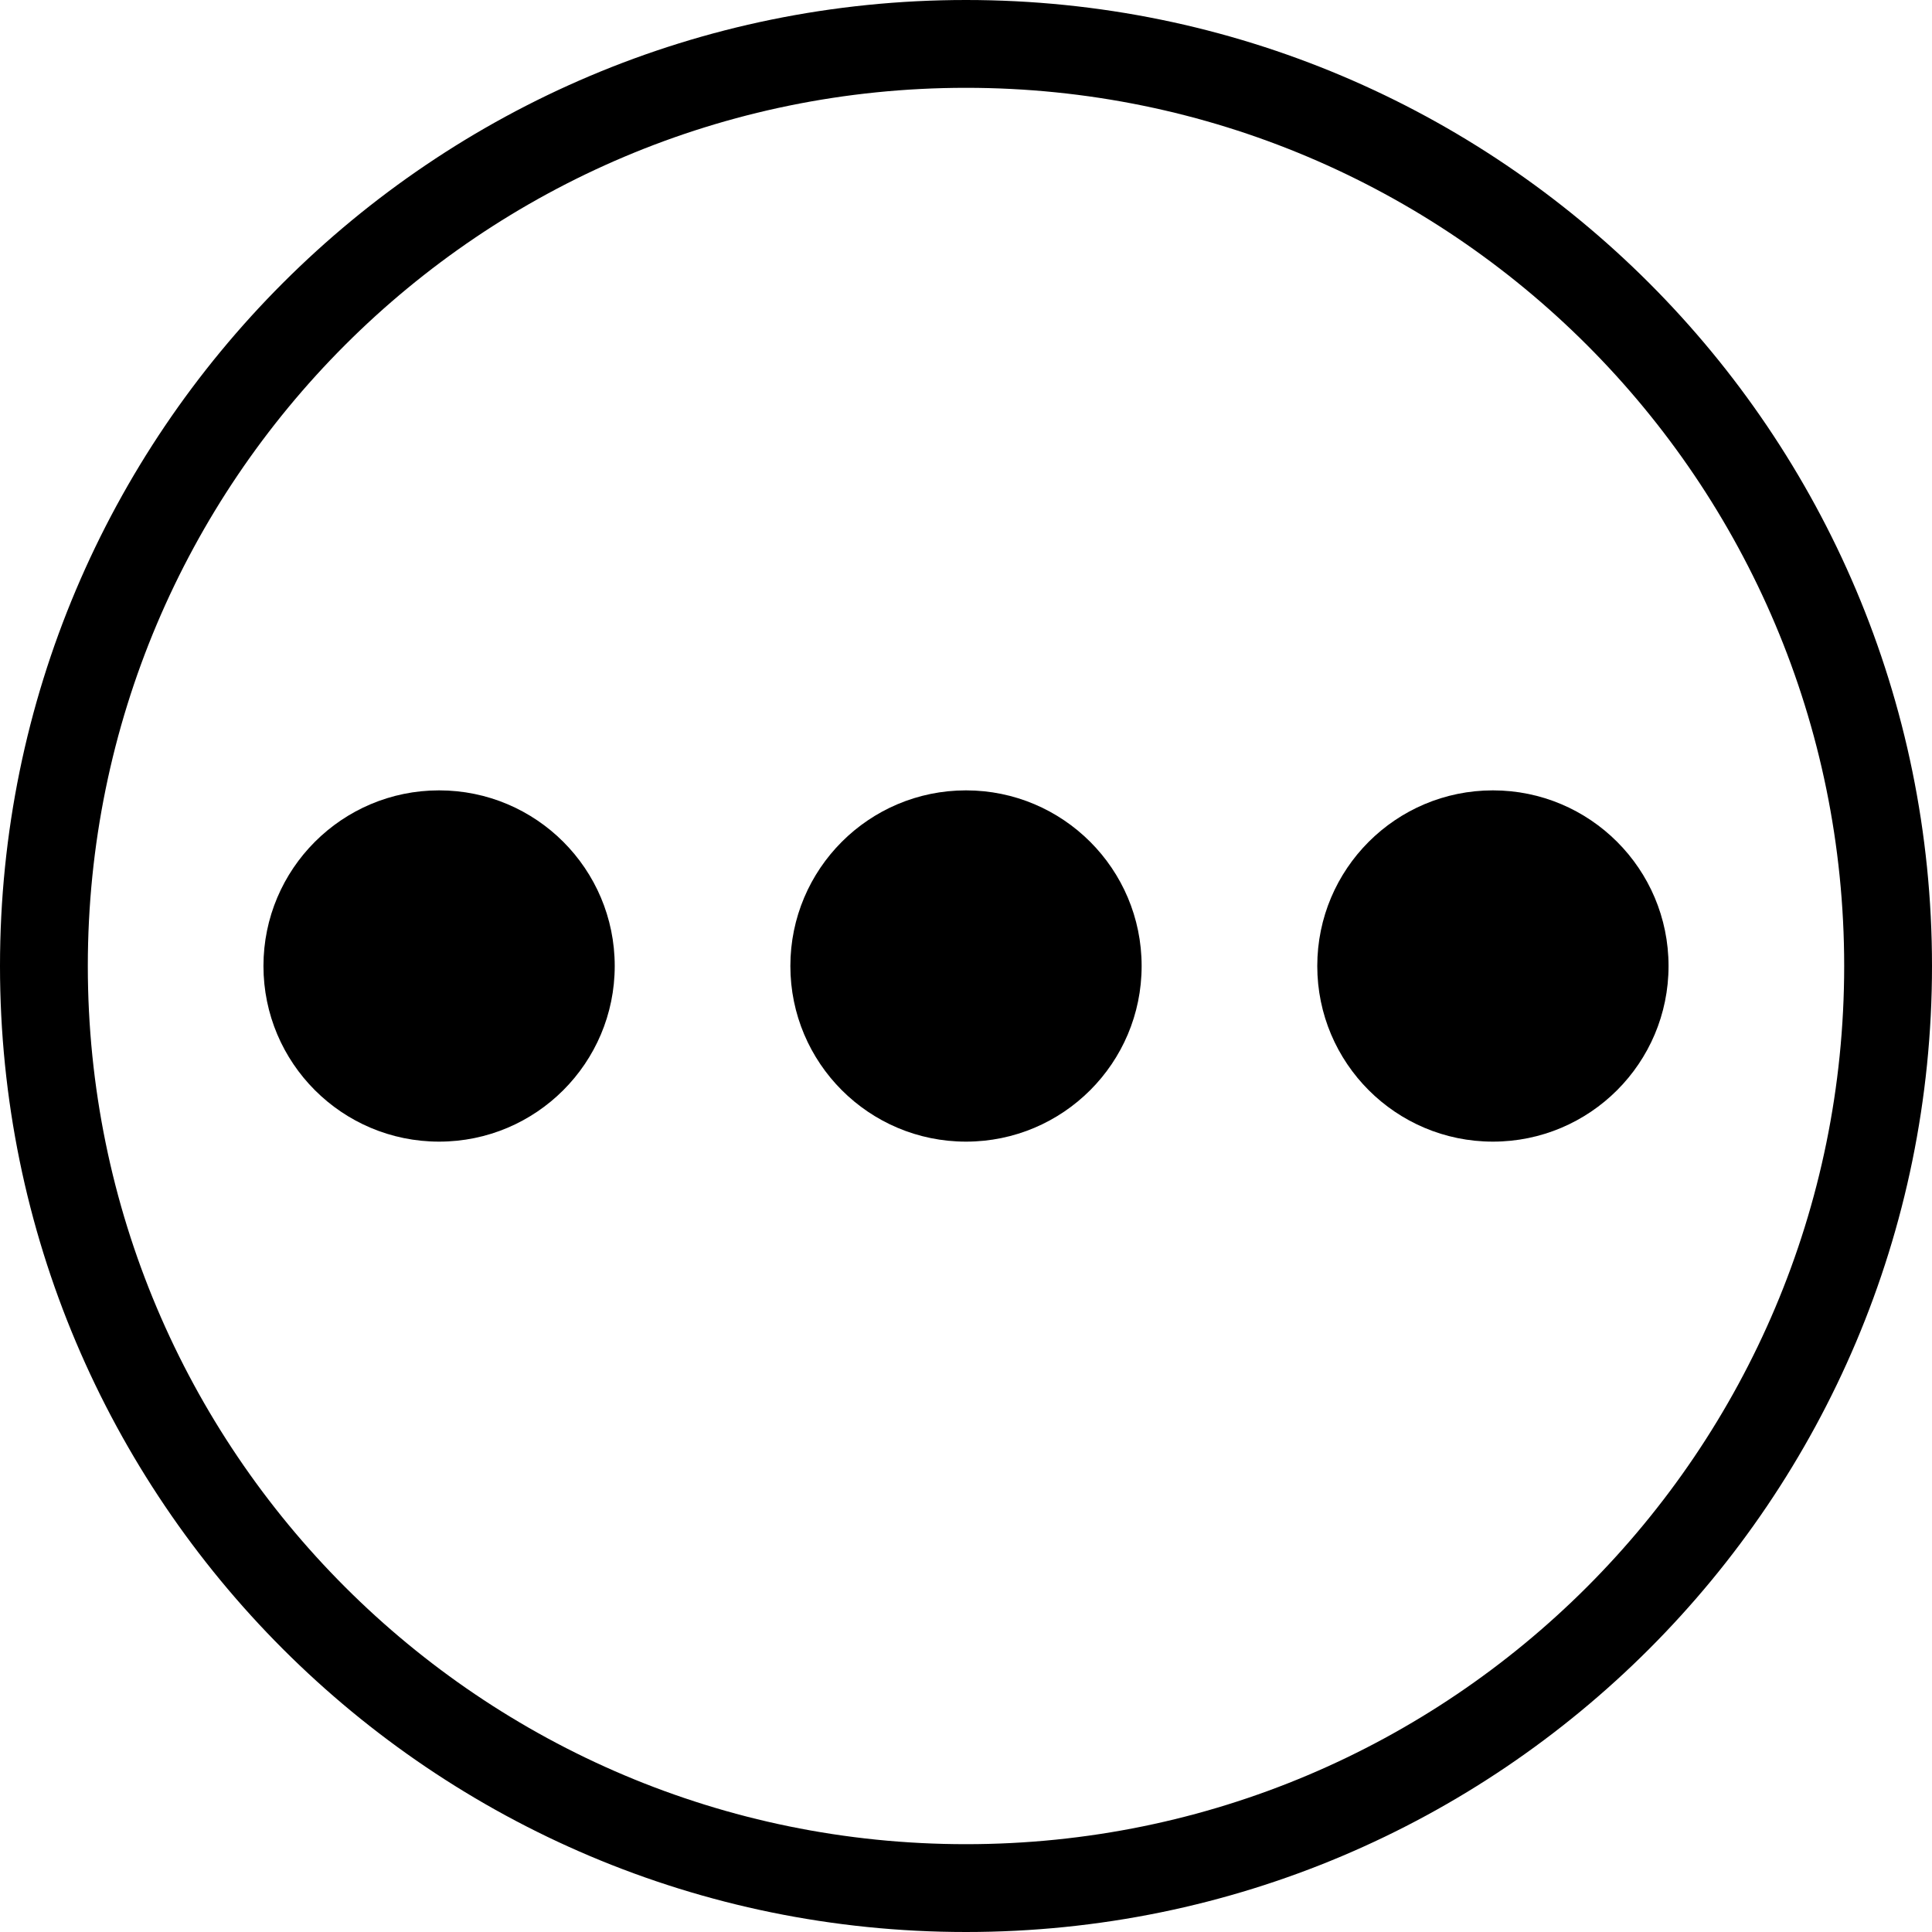
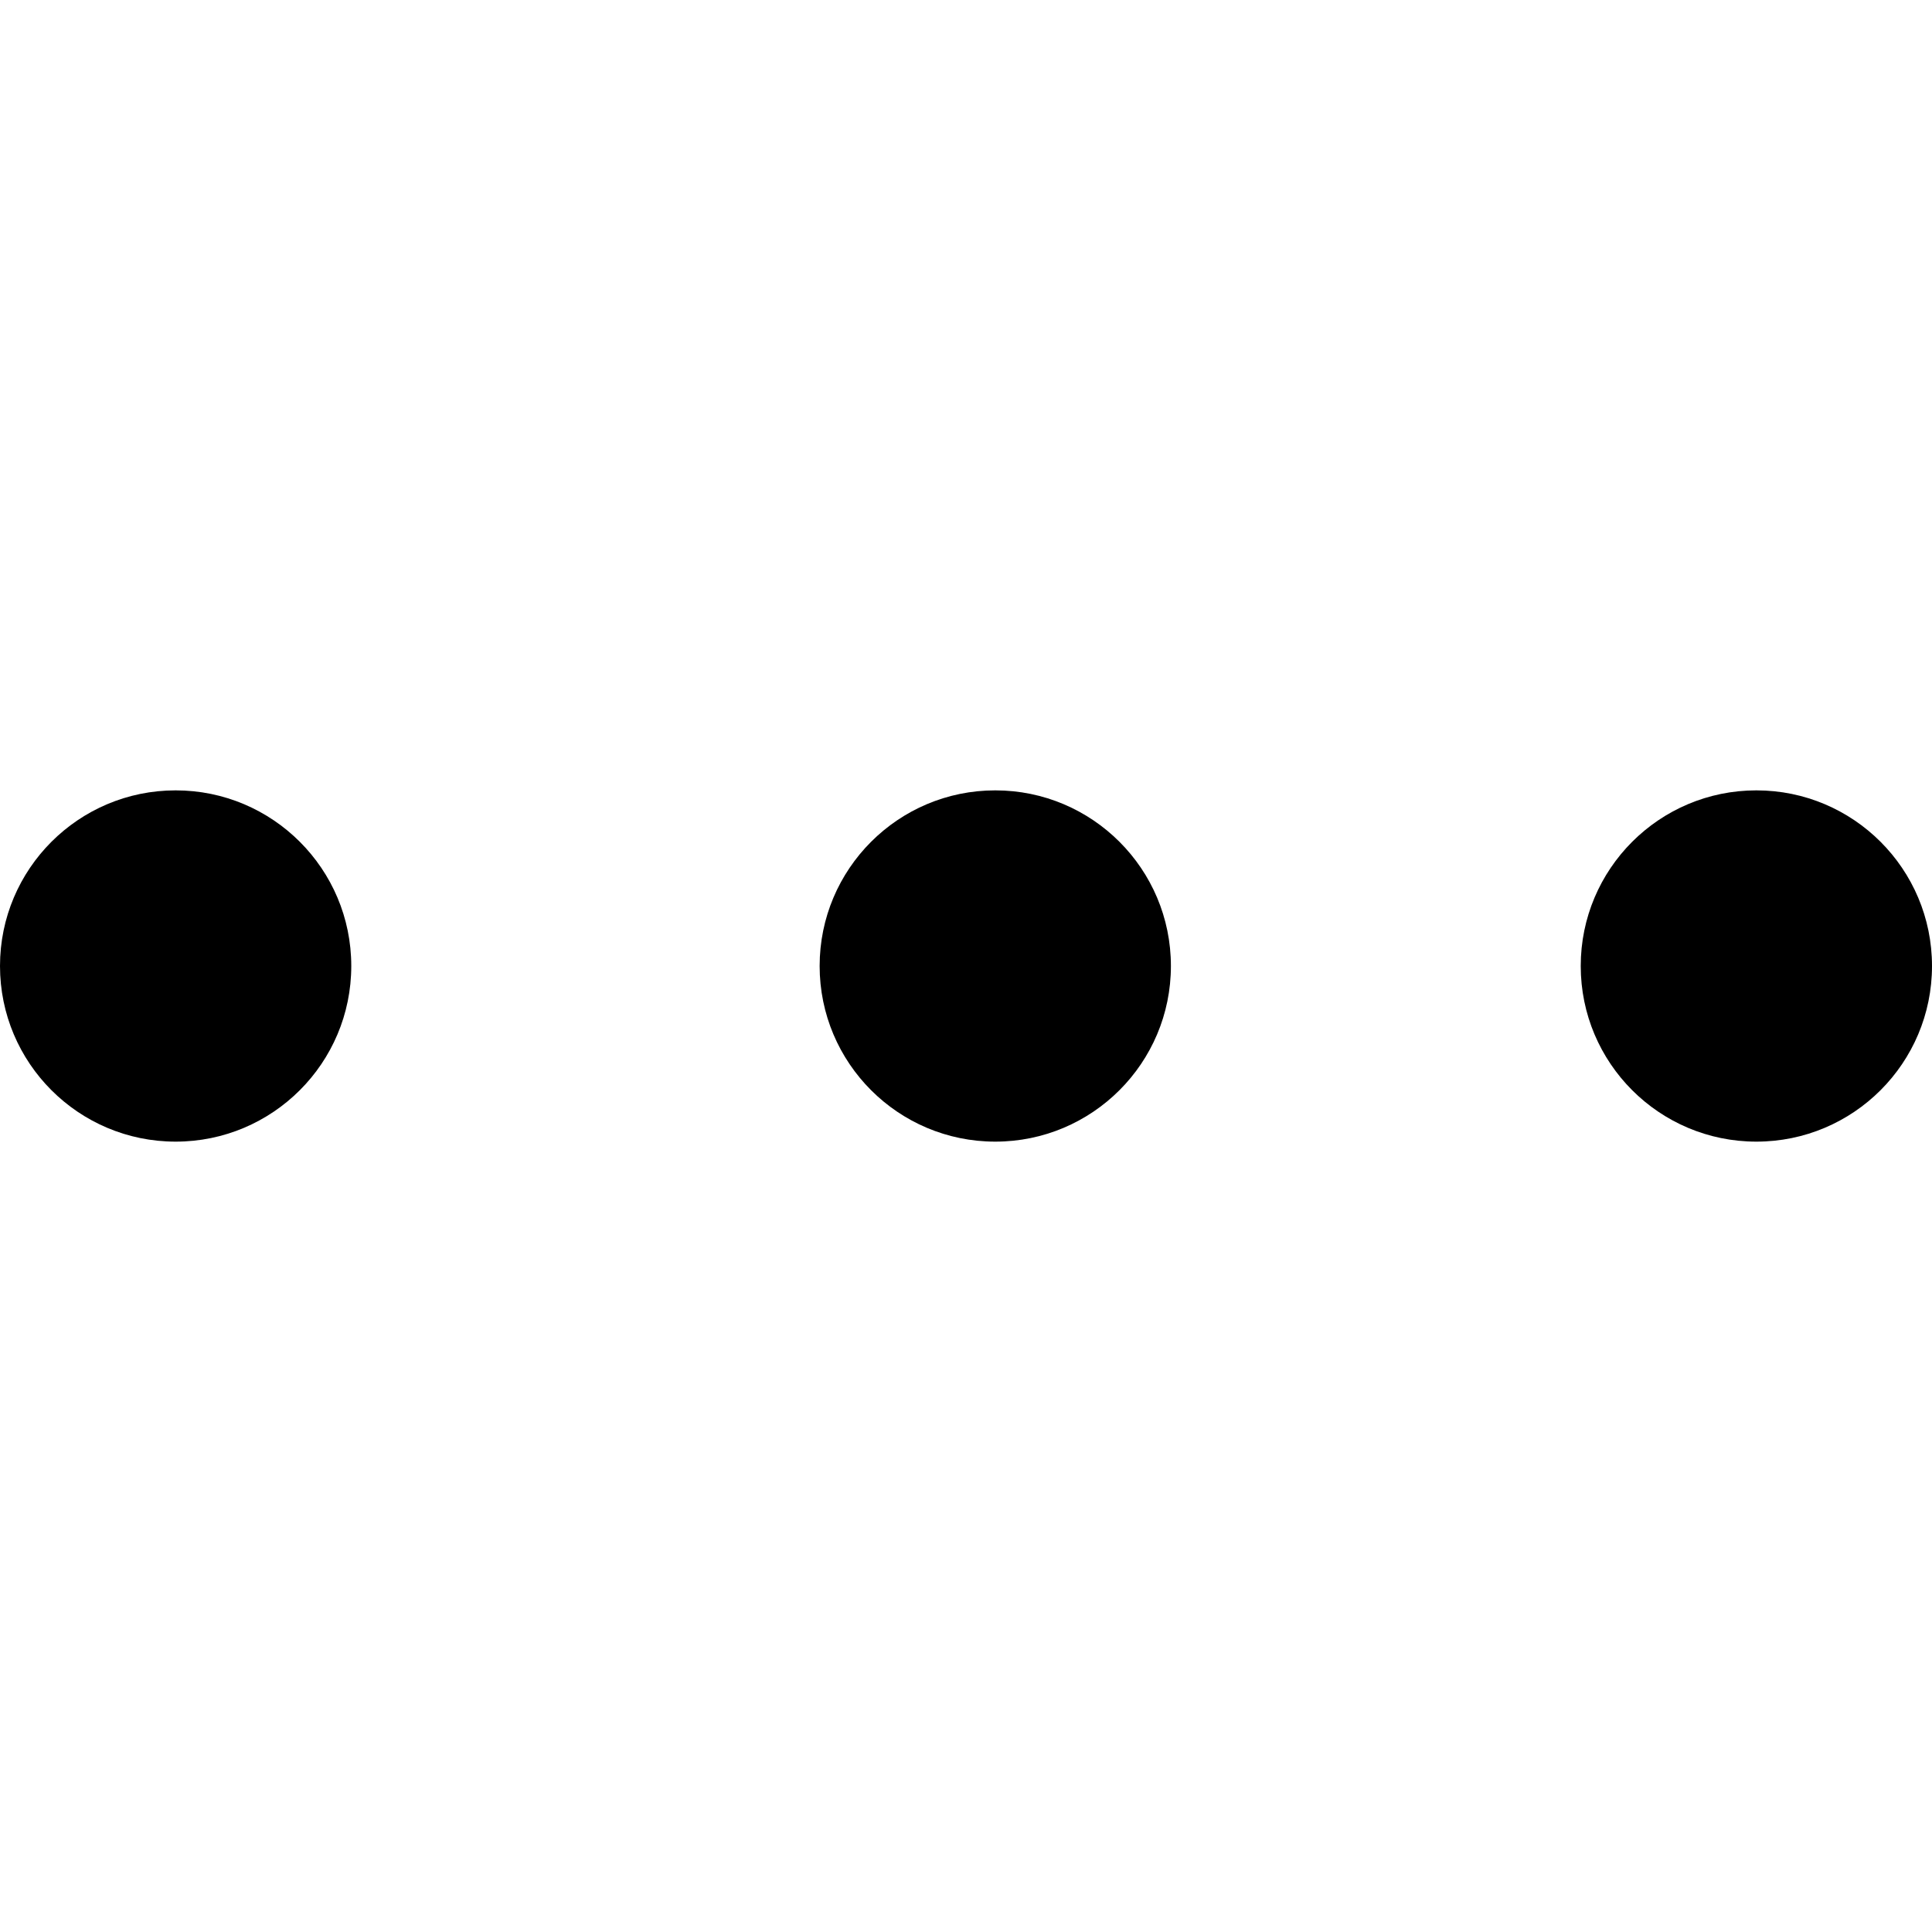
<svg xmlns="http://www.w3.org/2000/svg" version="1.1" id="Capa_1" x="0px" y="0px" width="612px" height="612px" viewBox="0 0 612 612" style="enable-background:new 0 0 612 612;" xml:space="preserve">
  <g>
-     <g>
-       <circle cx="139.091" cy="306" r="55.636" />
-       <circle cx="472.909" cy="306" r="55.636" />
-       <circle cx="306" cy="306" r="55.636" />
-       <path d="M612,306C612,137.004,474.995,0,306,0C137.004,0,0,137.004,0,306c0,168.995,137.004,306,306,306    C474.995,612,612,474.995,612,306z M27.818,306C27.818,152.36,152.36,27.818,306,27.818S584.182,152.36,584.182,306    S459.64,584.182,306,584.182S27.818,459.64,27.818,306z" stroke-width="2" />
+     <g id="Ellipse_2_copy_3">
+       <g>
+         <path d="M55.636,250.364C24.907,250.364,0,275.27,0,306c0,30.73,24.907,55.636,55.636,55.636S111.273,336.73,111.273,306     C111.273,275.27,86.366,250.364,55.636,250.364z M315.273,250.364c-30.73,0-55.636,24.907-55.636,55.636     c0,30.729,24.907,55.636,55.636,55.636c30.729,0,55.636-24.905,55.636-55.636C370.909,275.27,346.003,250.364,315.273,250.364z      M556.364,250.364c-30.73,0-55.636,24.907-55.636,55.636c0,30.729,24.906,55.636,55.636,55.636     C587.093,361.636,612,336.73,612,306C612,275.27,587.093,250.364,556.364,250.364z" />
+       </g>
    </g>
  </g>
  <g>
</g>
  <g>
</g>
  <g>
</g>
  <g>
</g>
  <g>
</g>
  <g>
</g>
  <g>
</g>
  <g>
</g>
  <g>
</g>
  <g>
</g>
  <g>
</g>
  <g>
</g>
  <g>
</g>
  <g>
</g>
  <g>
</g>
</svg>
